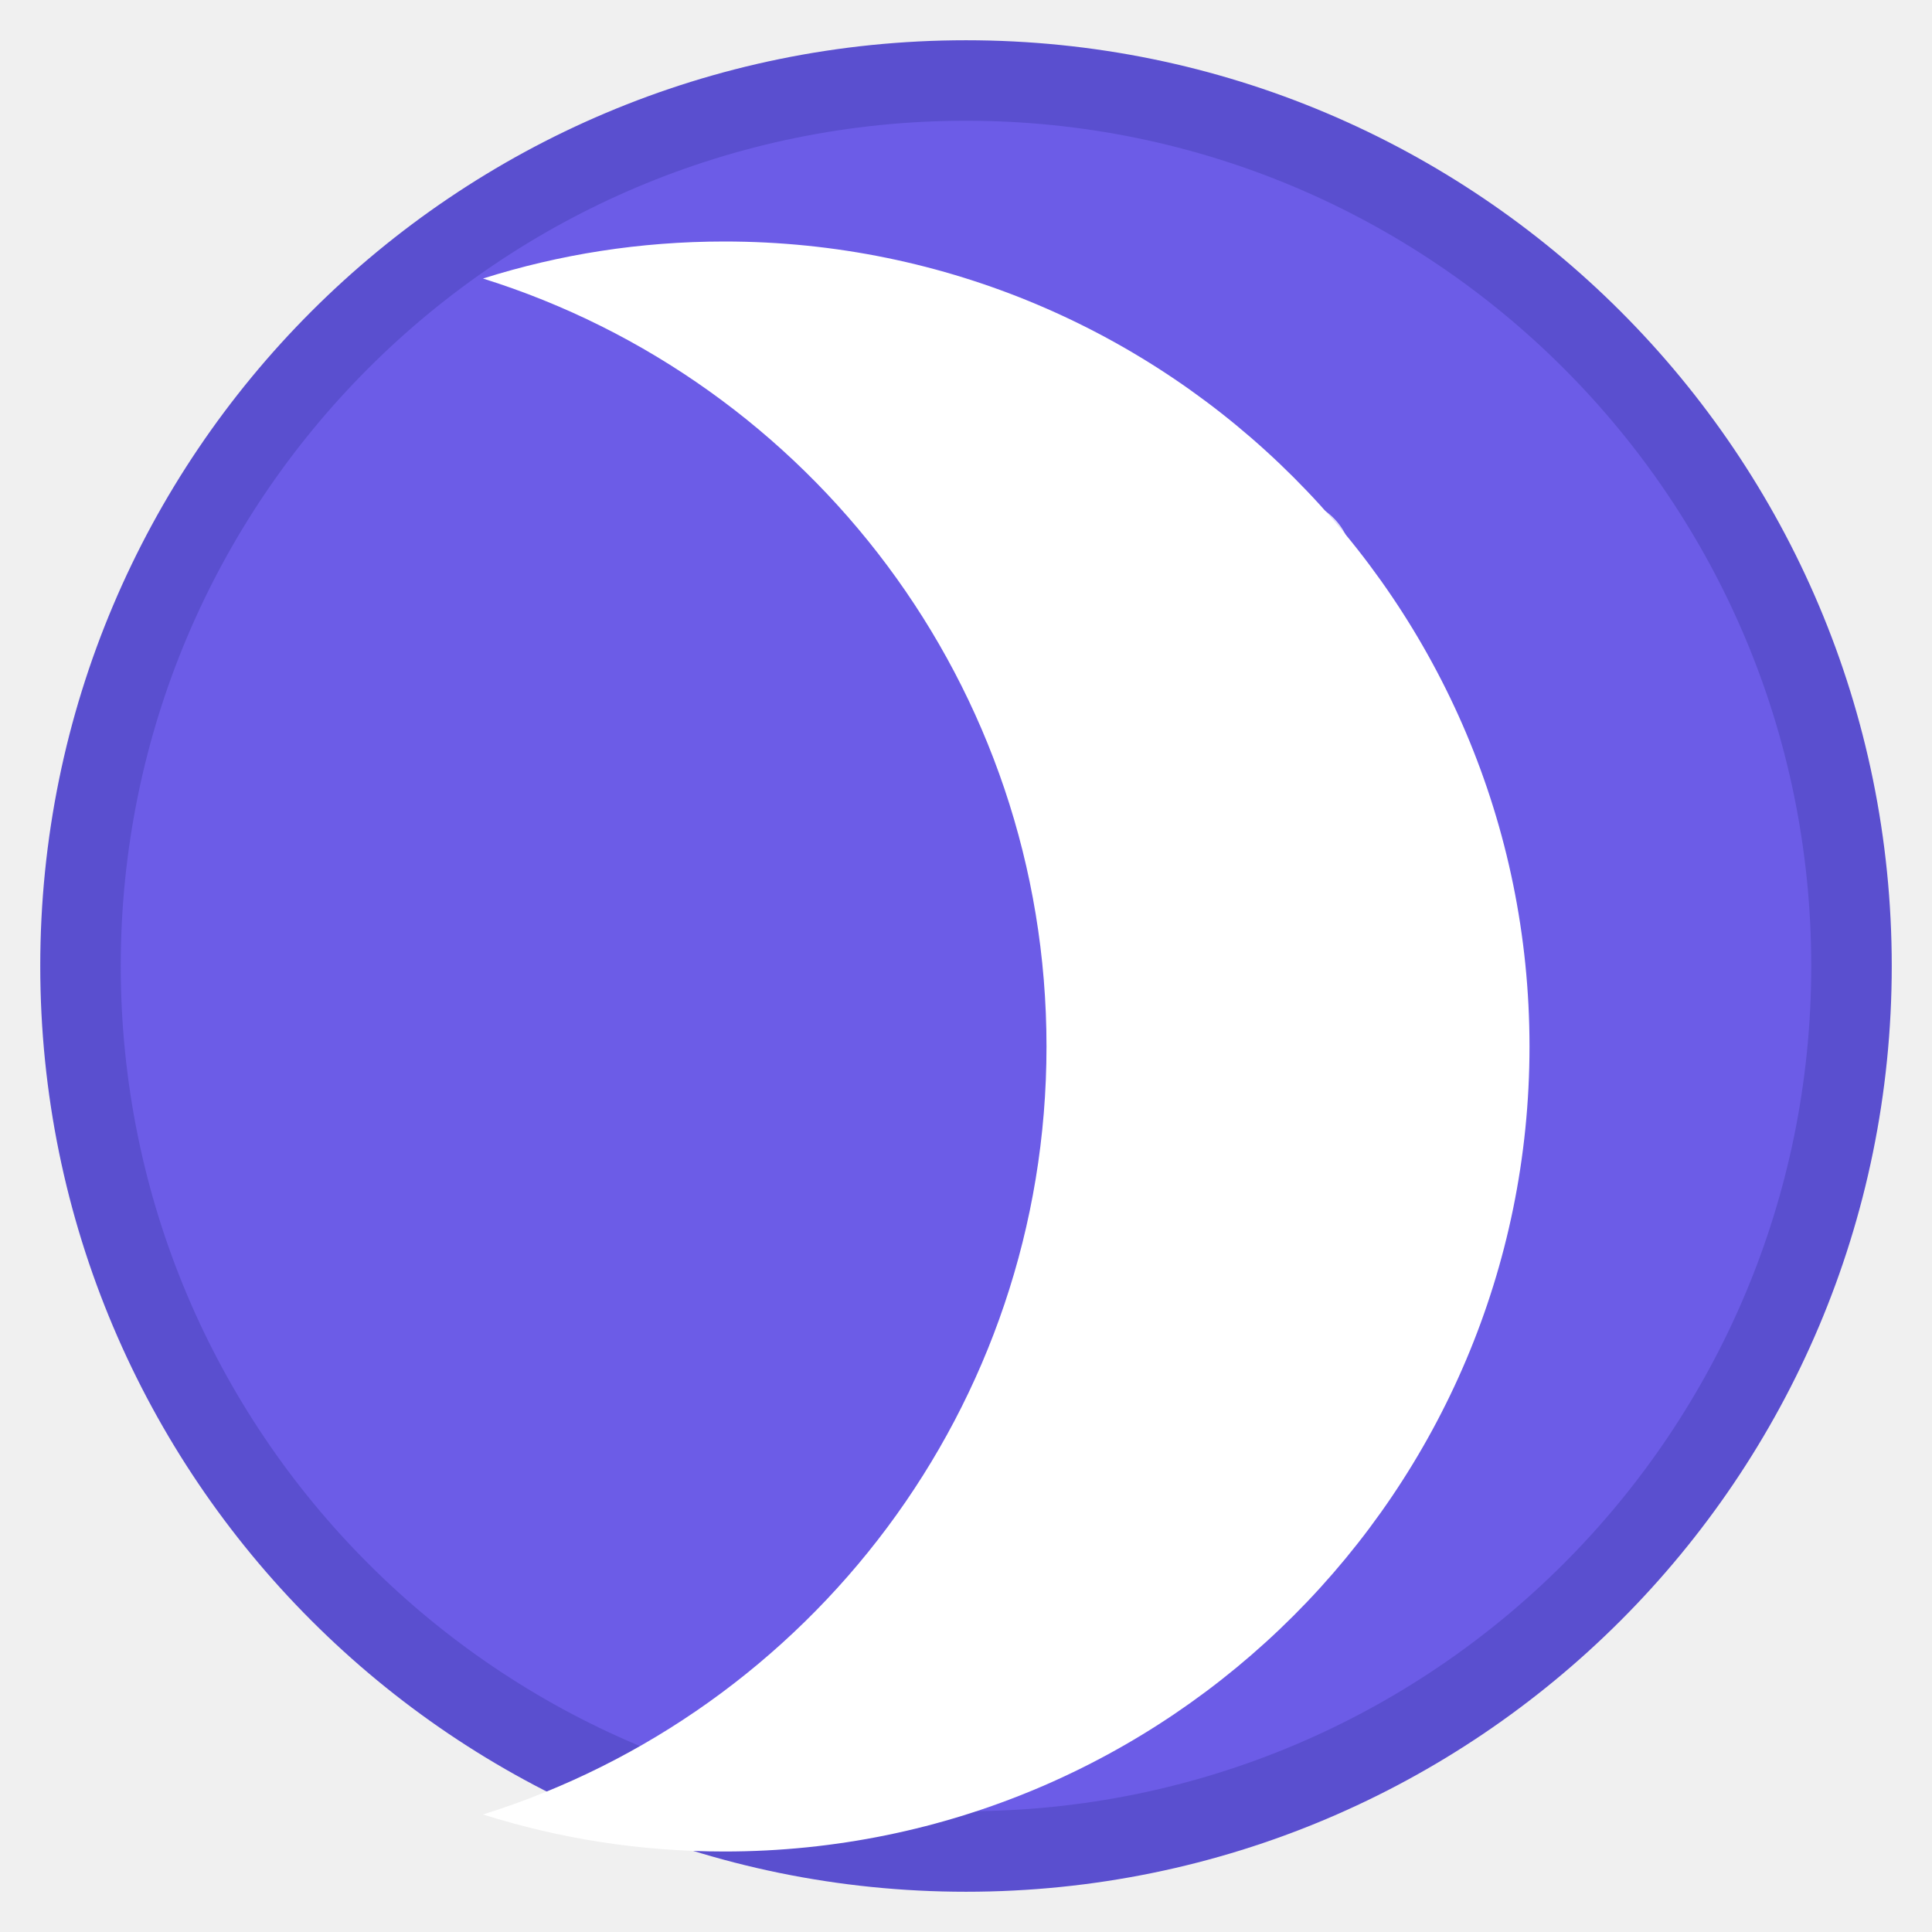
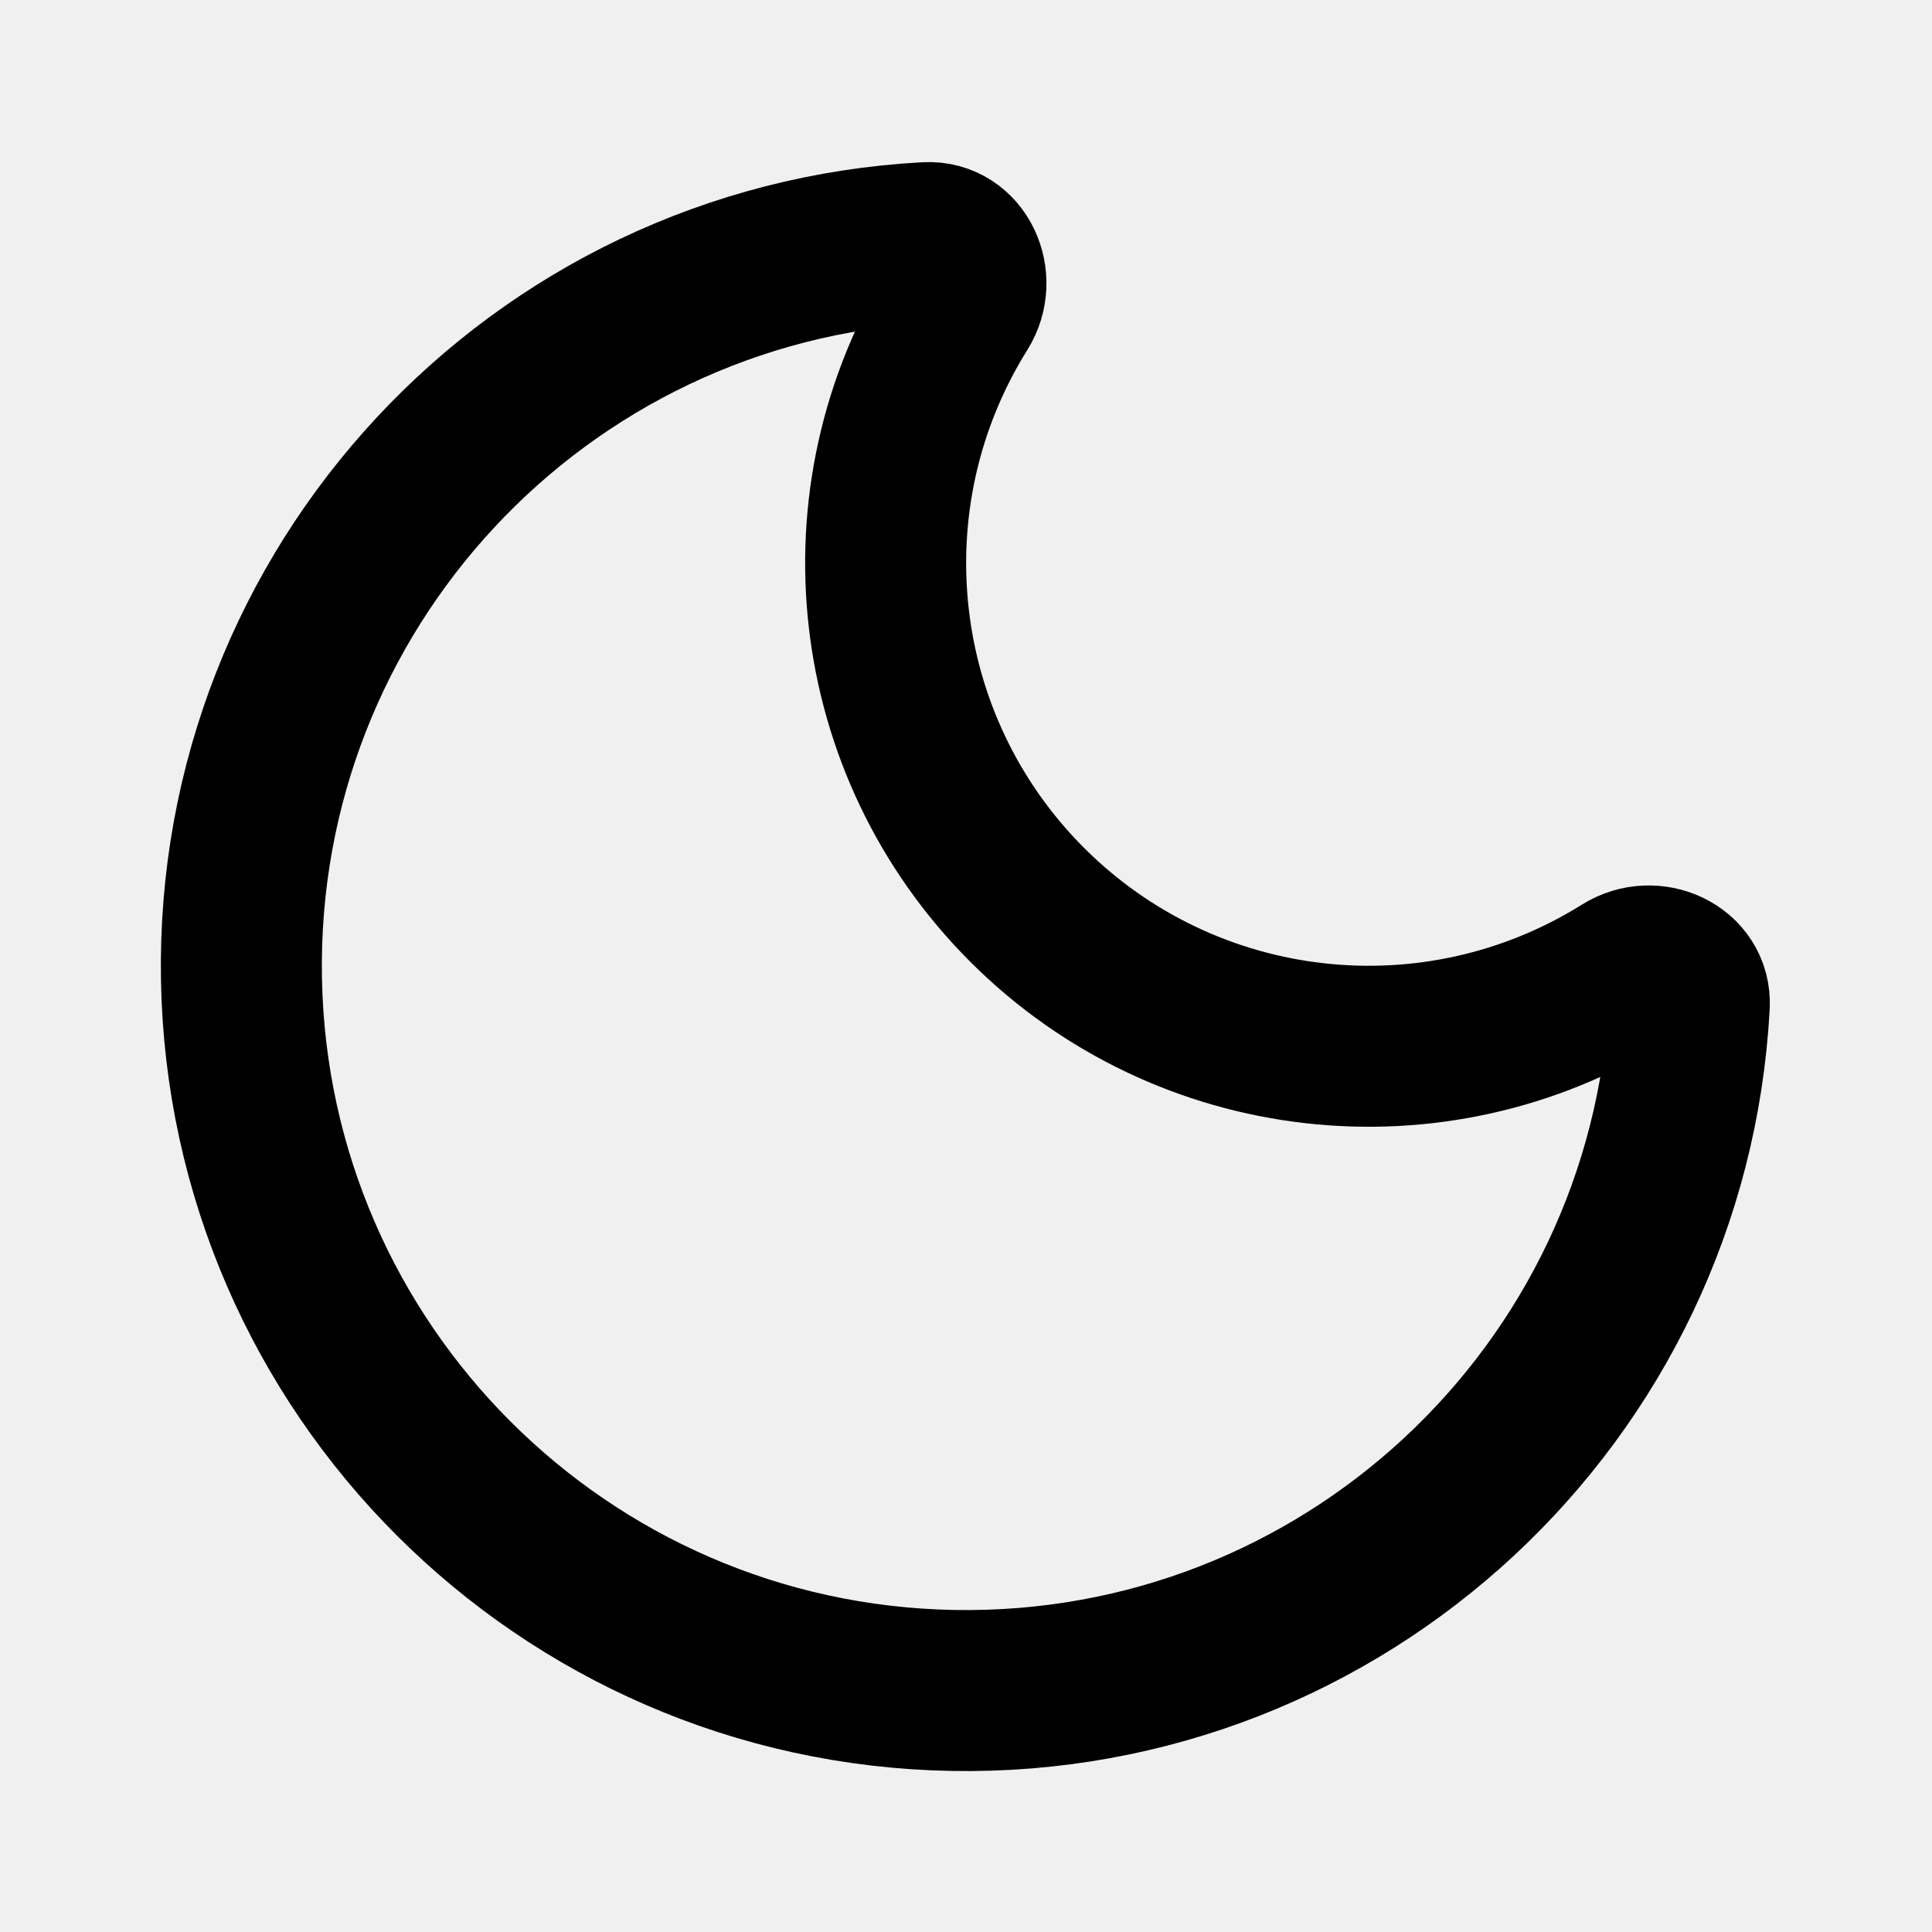
- <svg xmlns="http://www.w3.org/2000/svg" viewBox="0 0 24 24" width="24px" height="24px">
-   <circle cx="12" cy="12" r="11" fill="#6C5CE7" stroke="#5A4FCF" stroke-width="1" />
-   <path d="M9 3c-1.05 0-2.05.16-3 .46 4.06 1.27 7 5.06 7 9.54 0 4.48-2.94 8.27-7 9.54.95.3 1.95.46 3 .46 5.52 0 10-4.48 10-10S14.52 3 9 3z" fill="white" />
-   <circle cx="16" cy="7" r="0.8" fill="white" opacity="0.8" />
-   <circle cx="18" cy="10" r="0.5" fill="white" opacity="0.6" />
-   <circle cx="17" cy="15" r="0.6" fill="white" opacity="0.7" />
+ <svg xmlns="http://www.w3.org/2000/svg" width="24" height="24" viewBox="0 0 24 24" fill="none" stroke="currentColor" stroke-width="2" stroke-linecap="round" stroke-linejoin="round" class="lucide lucide-moon-icon lucide-moon">
+   <path d="M20.985 12.486a9 9 0 1 1-9.473-9.472c.405-.022.617.46.402.803a6 6 0 0 0 8.268 8.268c.344-.215.825-.004.803.401" />
</svg>
